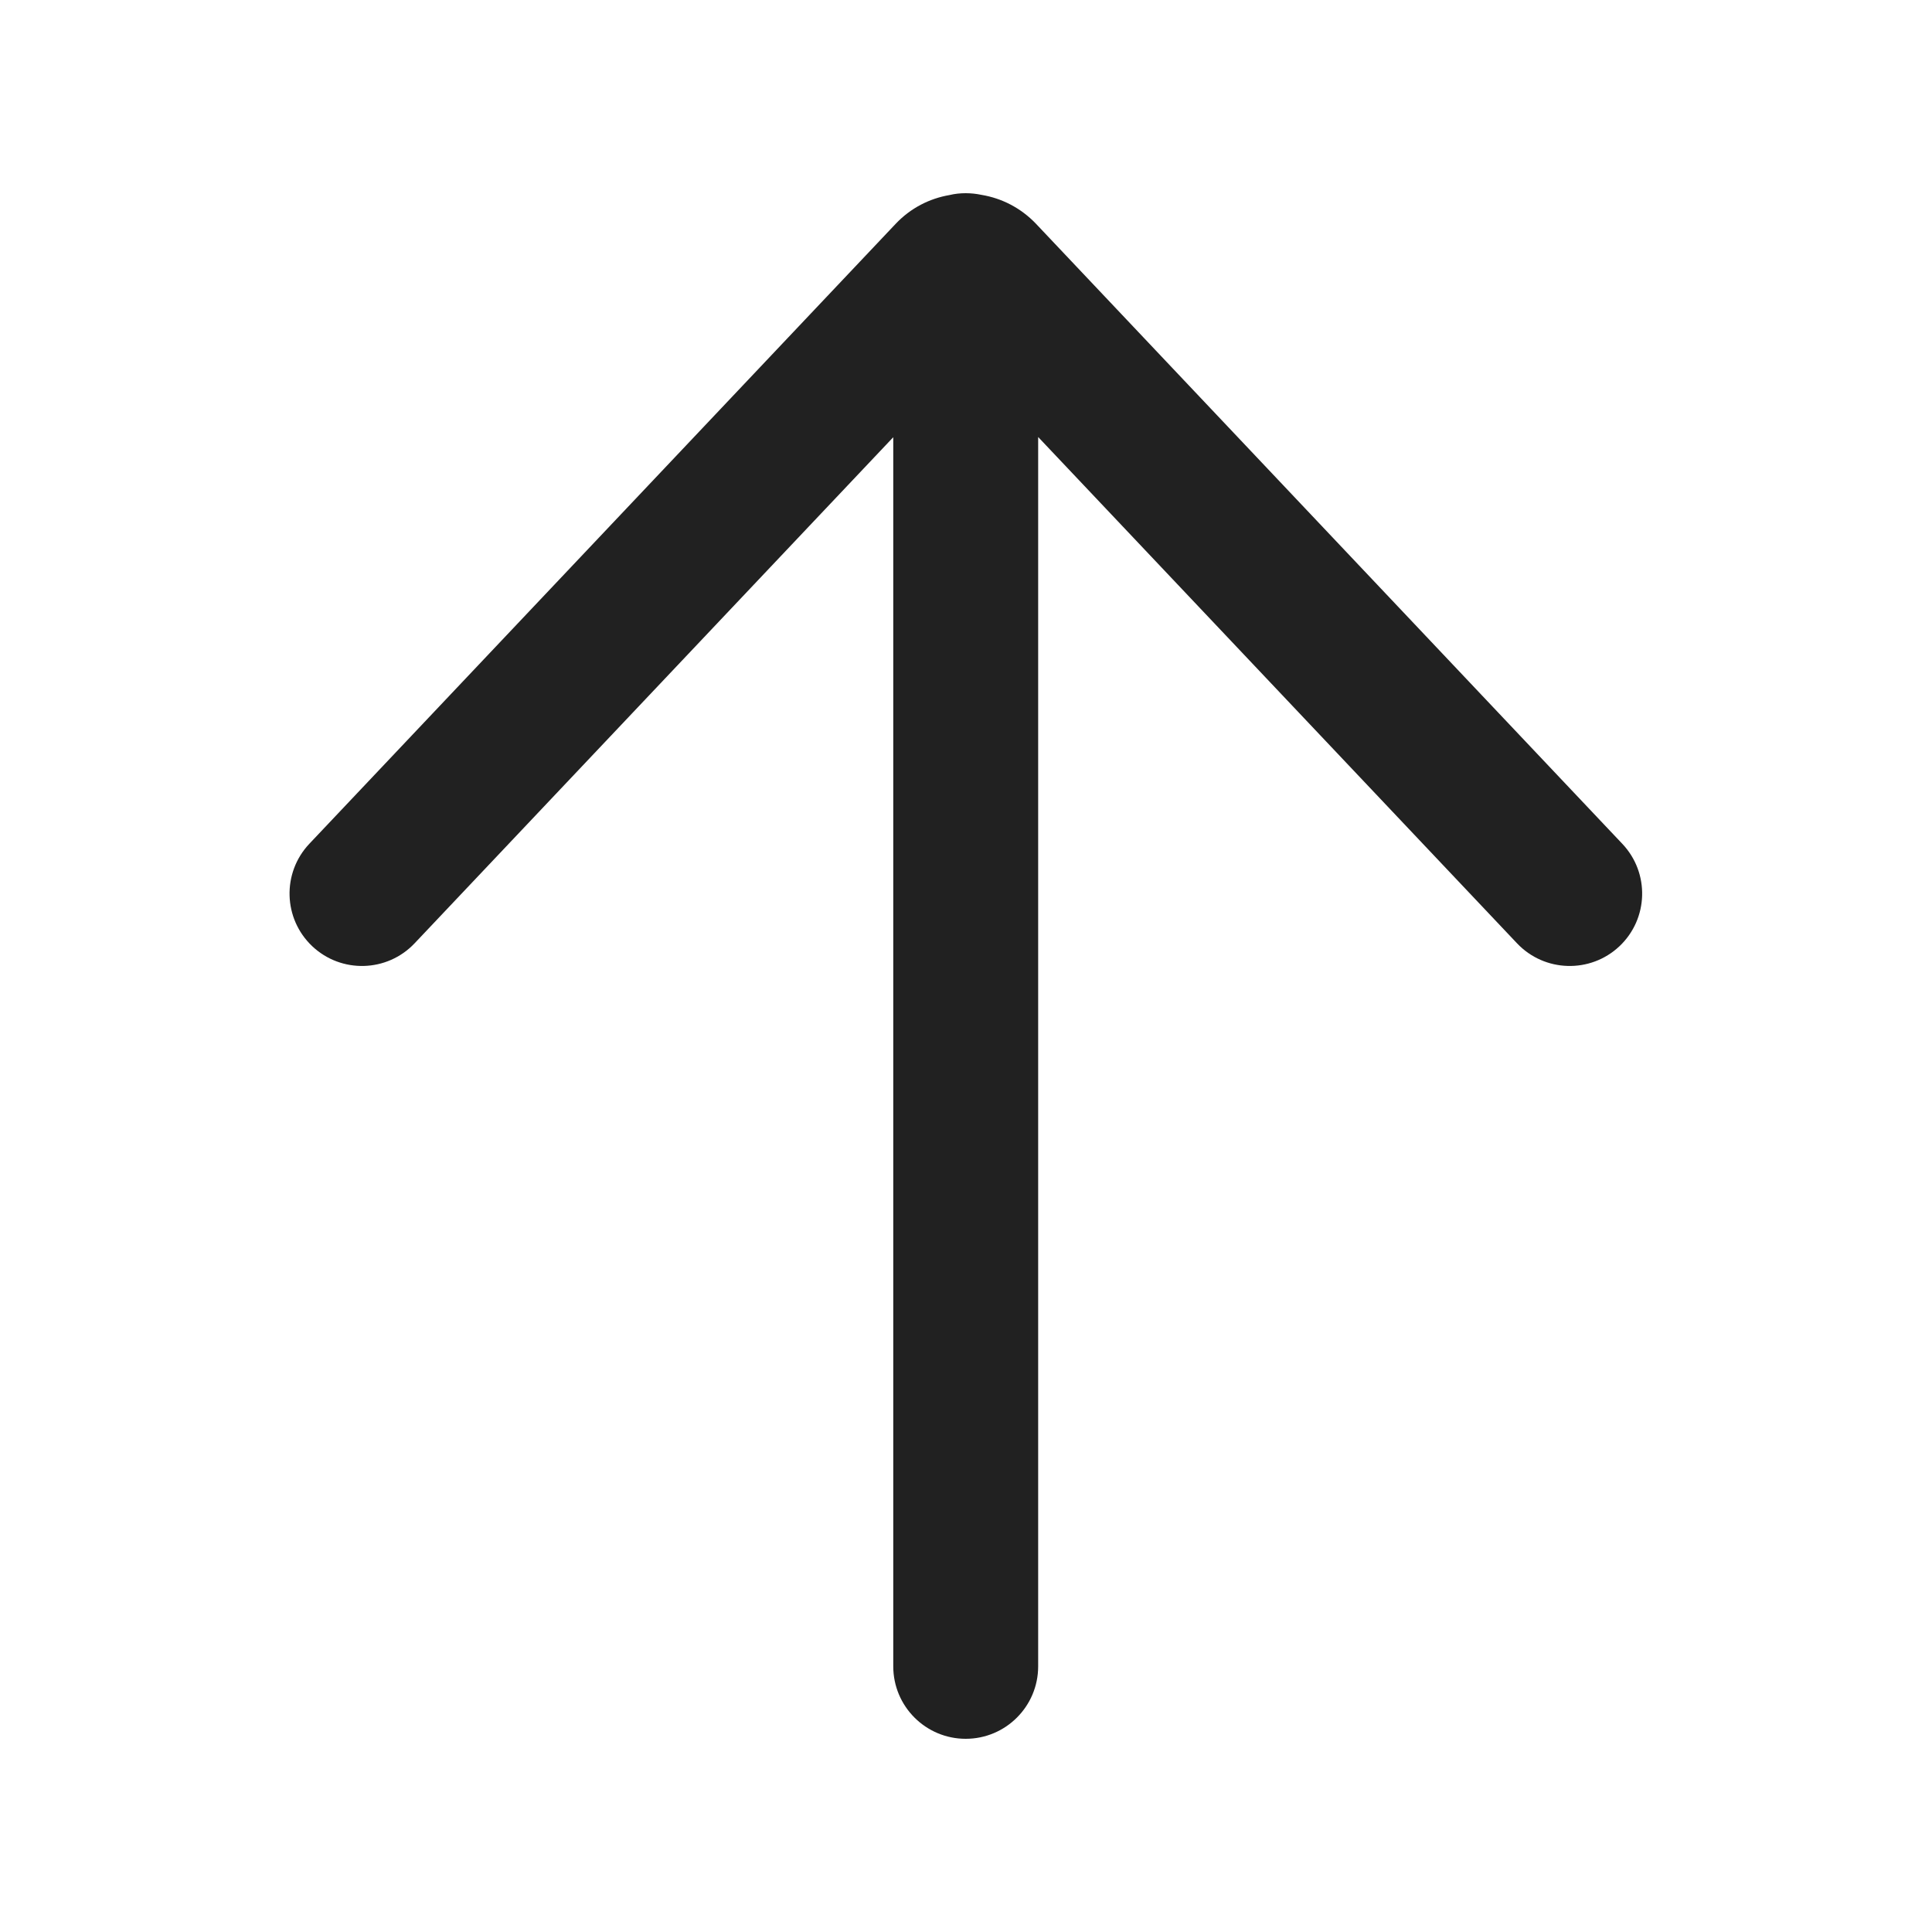
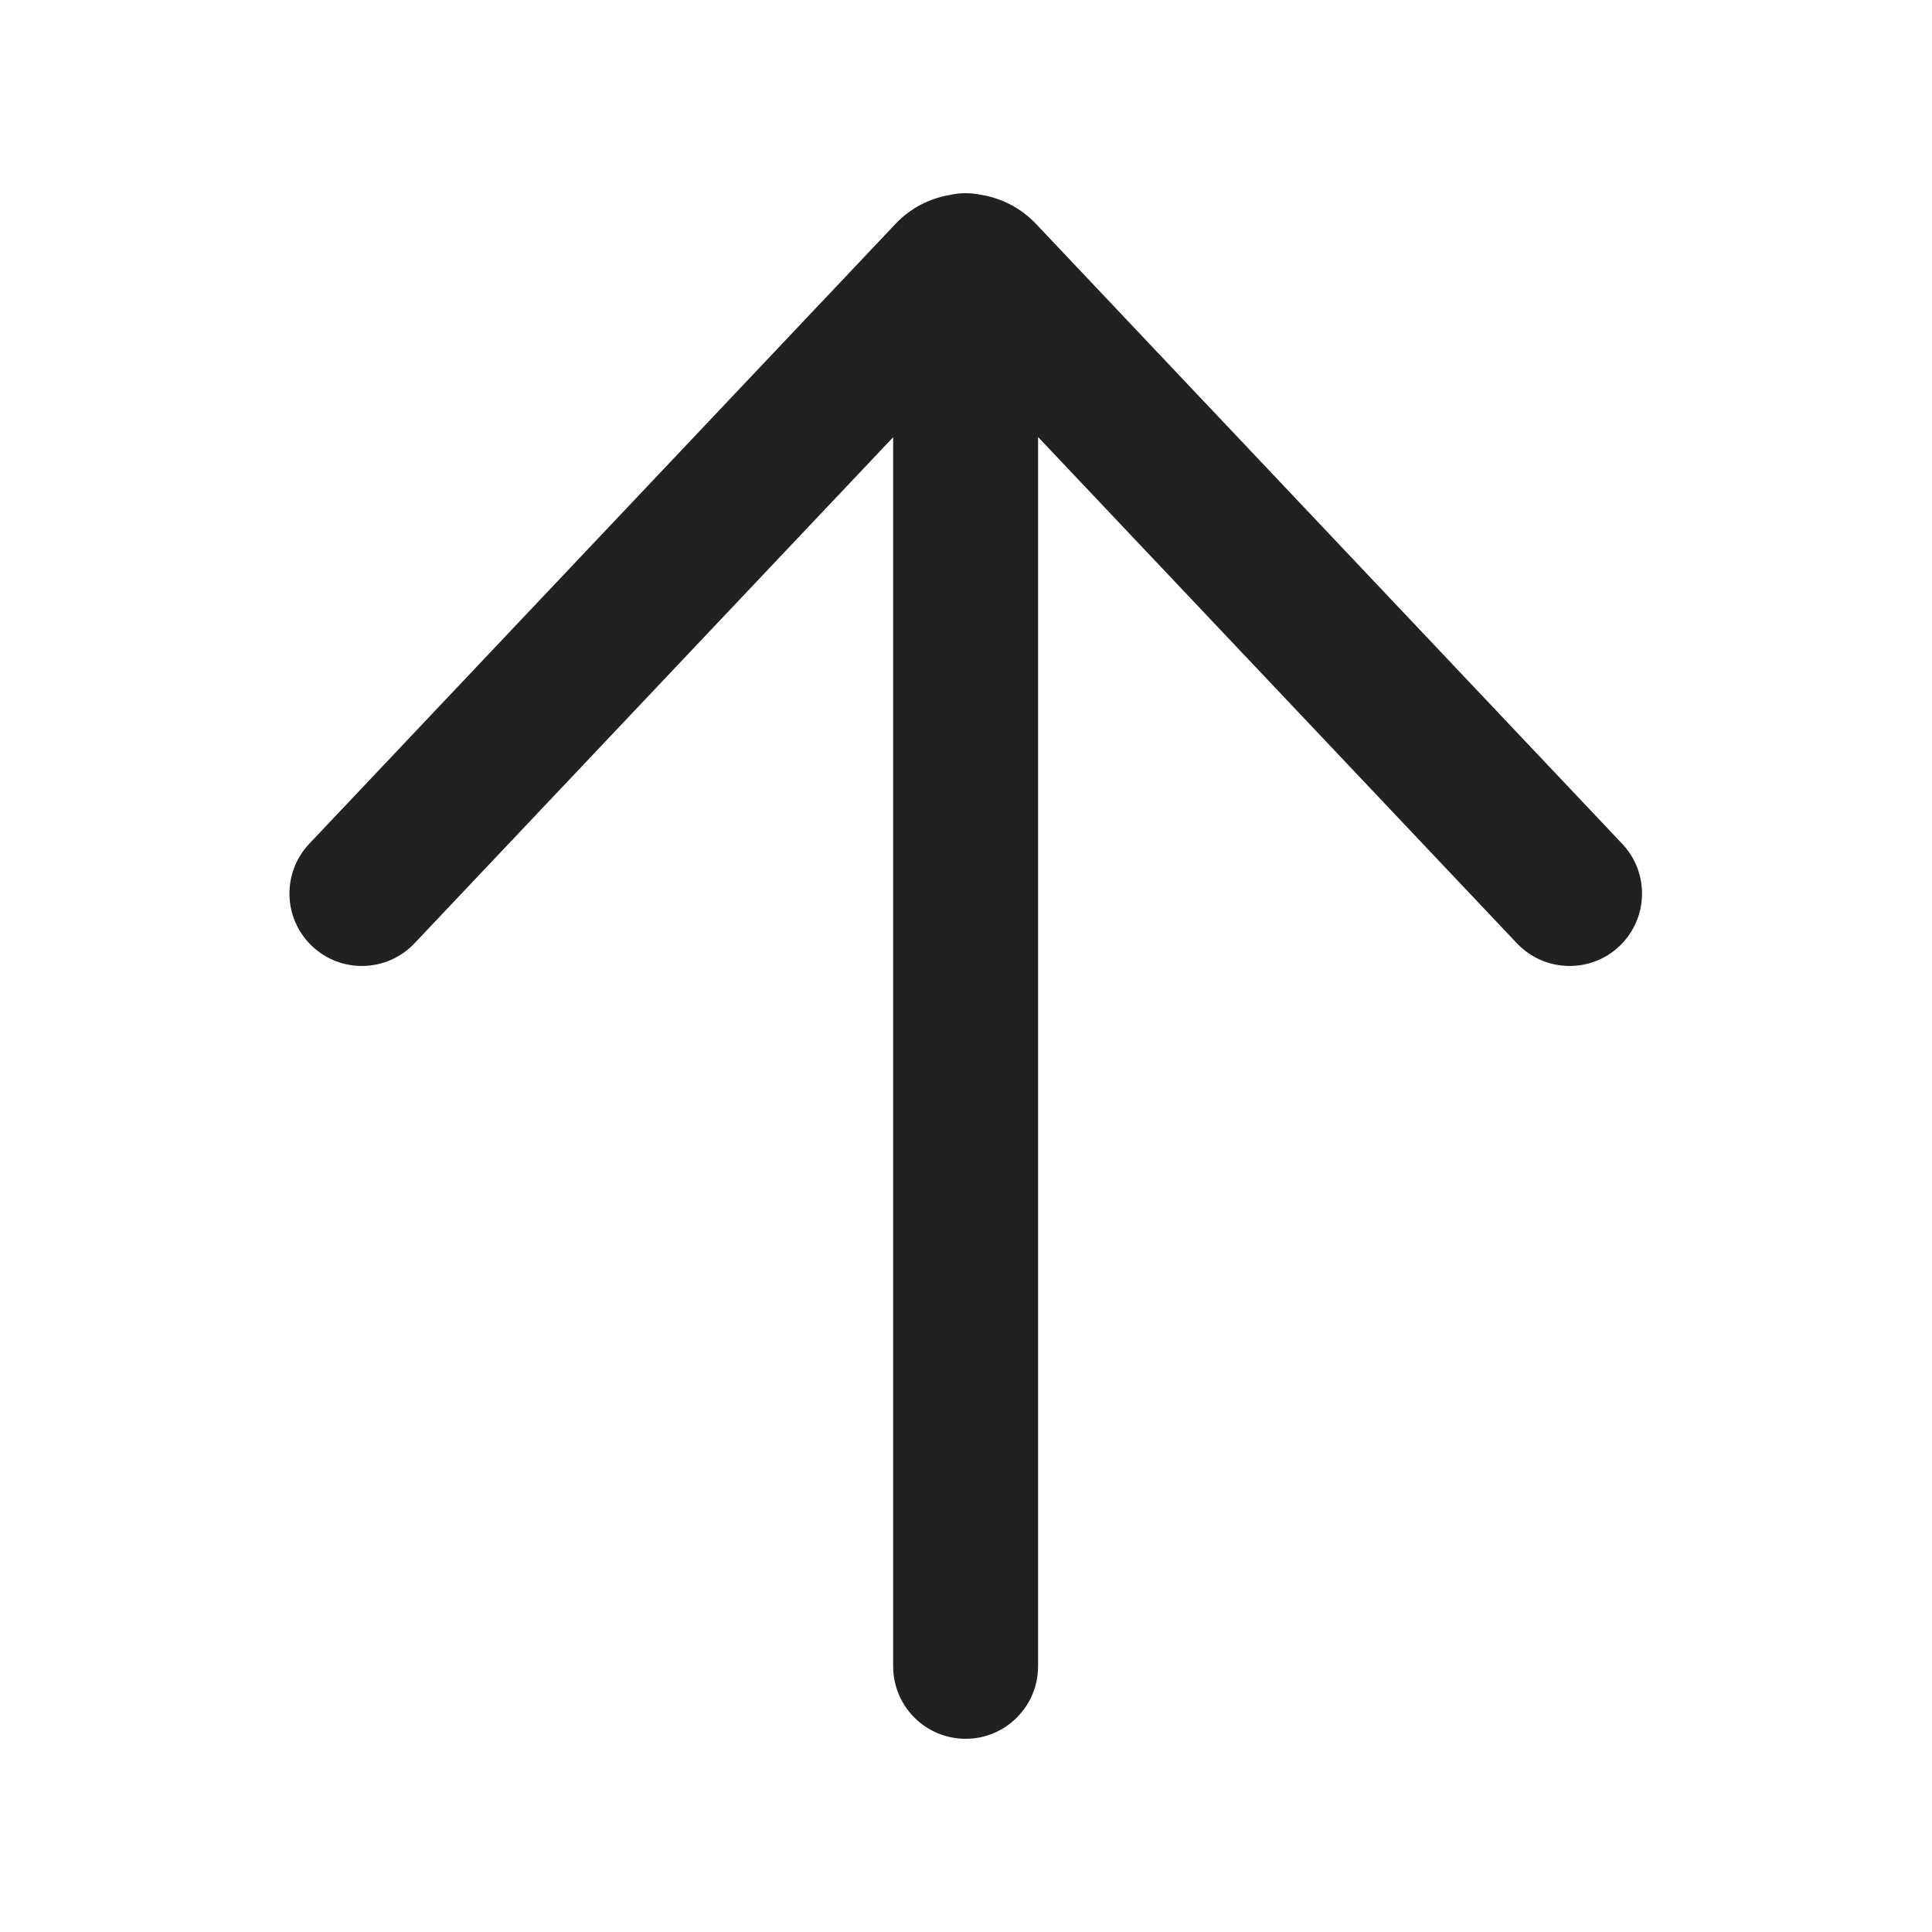
<svg xmlns="http://www.w3.org/2000/svg" width="20" height="20" viewBox="0 0 20 20" fill="none">
-   <path d="M3.202 8.735C2.918 9.036 2.931 9.51 3.232 9.795C3.533 10.079 4.007 10.066 4.292 9.765L9.247 4.526V17.25C9.247 17.664 9.583 18 9.997 18C10.411 18 10.747 17.664 10.747 17.25V4.524L15.704 9.765C15.989 10.066 16.464 10.079 16.765 9.795C17.066 9.51 17.079 9.036 16.794 8.735L10.725 2.317C10.567 2.151 10.367 2.051 10.159 2.017C10.107 2.006 10.053 2 9.997 2C9.939 2 9.883 2.006 9.83 2.019C9.624 2.054 9.427 2.153 9.272 2.317L3.202 8.735Z" fill="#212121" />
+   <path d="M3.201 8.735C2.917 9.036 2.93 9.51 3.231 9.795C3.532 10.079 4.006 10.066 4.291 9.765L9.246 4.526V17.25C9.246 17.664 9.582 18 9.996 18C10.41 18 10.746 17.664 10.746 17.25V4.524L15.703 9.765C15.988 10.066 16.463 10.079 16.764 9.795C17.064 9.51 17.078 9.036 16.793 8.735L10.724 2.317C10.566 2.151 10.366 2.051 10.158 2.017C10.105 2.006 10.052 2 9.996 2C9.938 2 9.882 2.006 9.829 2.019C9.623 2.054 9.426 2.153 9.271 2.317L3.201 8.735Z" fill="#212121" />
</svg>
